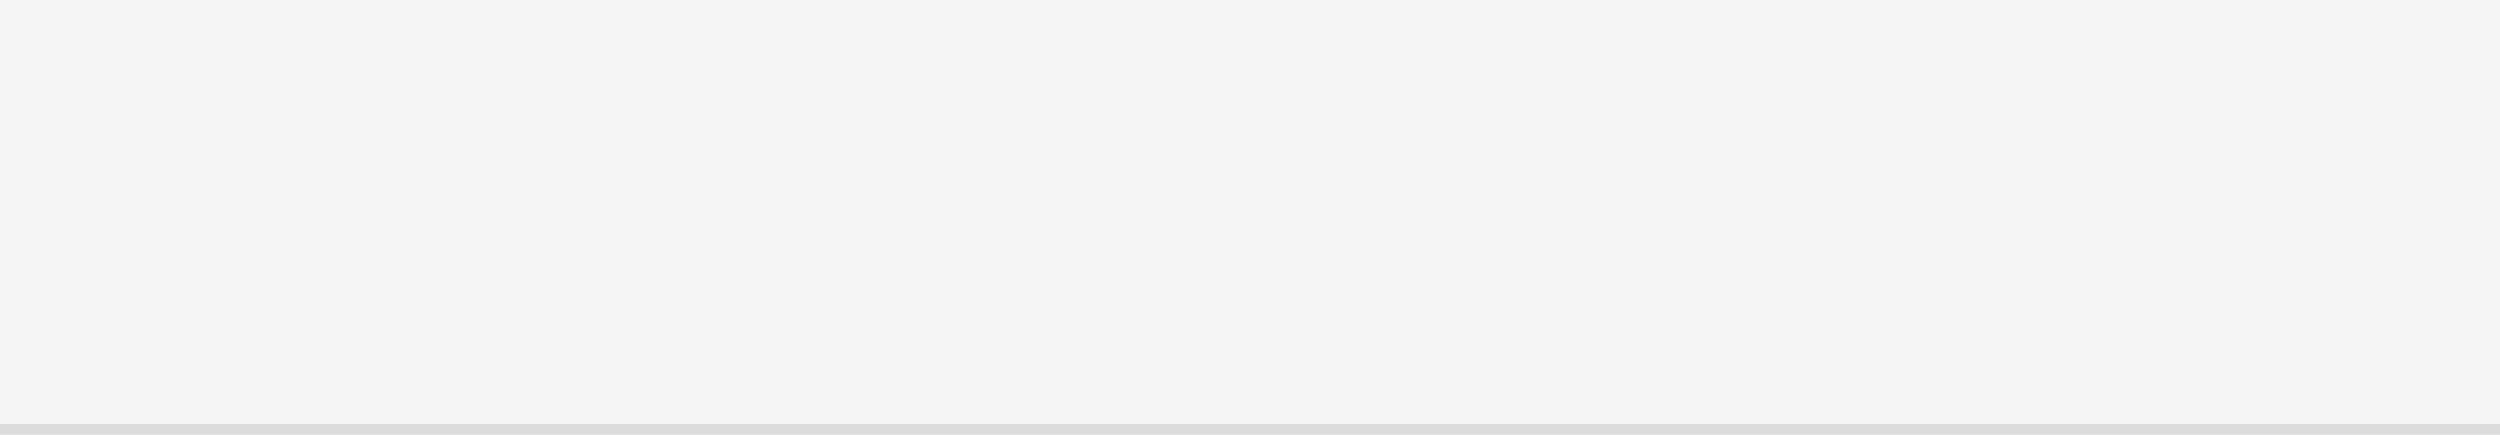
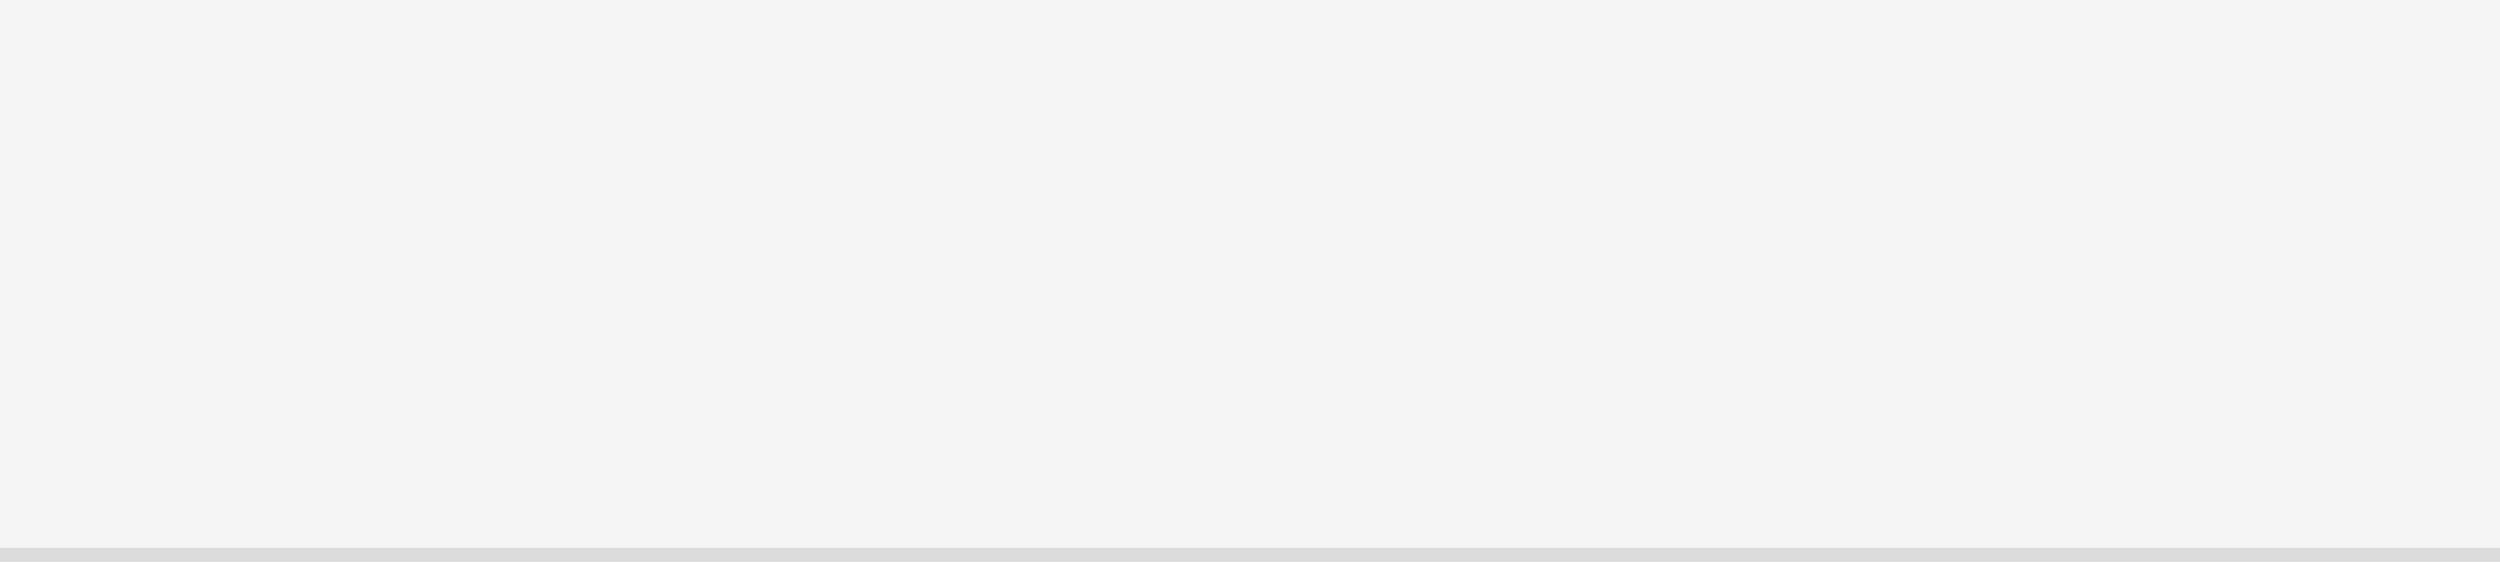
- <svg xmlns="http://www.w3.org/2000/svg" version="1.1" width="230px" height="40px">
-   <g transform="matrix(1 0 0 1 -40 -80 )">
-     <path d="M 40 80  L 270 80  L 270 119  L 40 119  L 40 80  Z " fill-rule="nonzero" fill="#f5f5f5" stroke="none" />
-     <path d="M 270 119.5  L 40 119.5  " stroke-width="1" stroke="#999999" fill="none" stroke-opacity="0.349" />
+ <svg xmlns="http://www.w3.org/2000/svg" version="1.1" width="178px" height="40px">
+   <g transform="matrix(1 0 0 1 -653 -80 )">
+     <path d="M 653 80  L 831 80  L 831 119  L 653 119  L 653 80  Z " fill-rule="nonzero" fill="#f5f5f5" stroke="none" />
+     <path d="M 831 119.5  L 653 119.5  " stroke-width="1" stroke="#999999" fill="none" stroke-opacity="0.349" />
  </g>
</svg>
